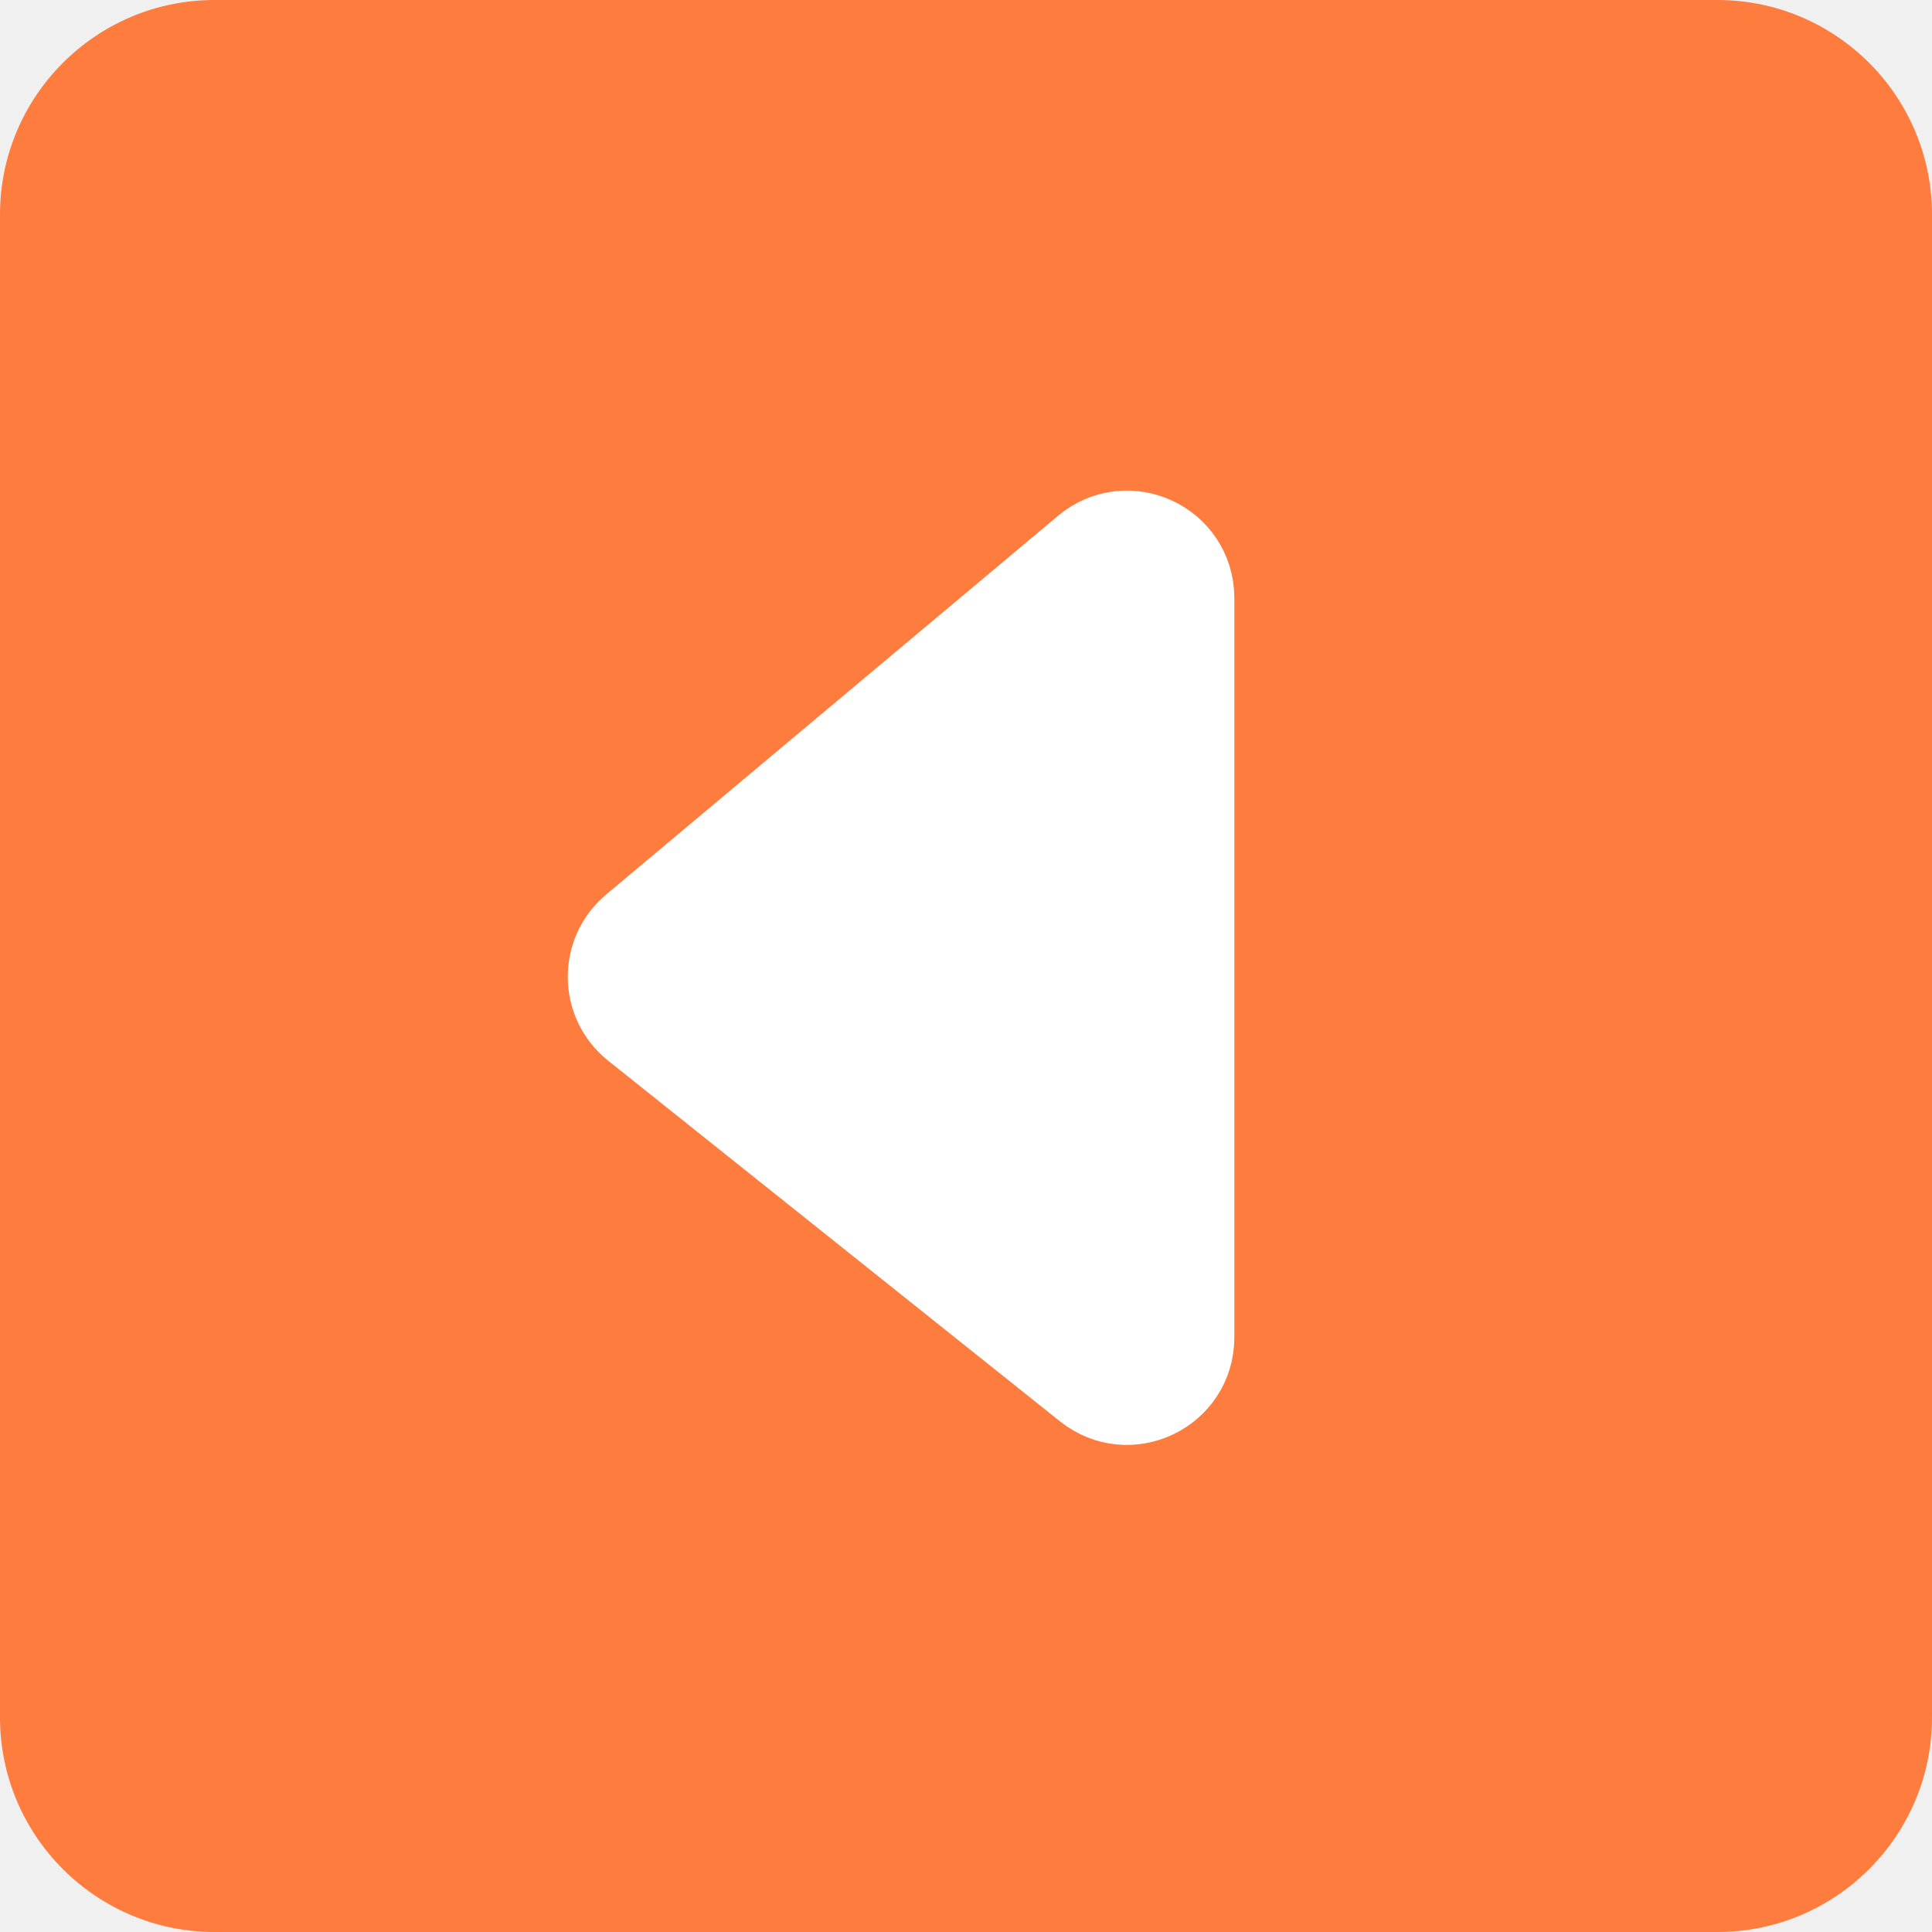
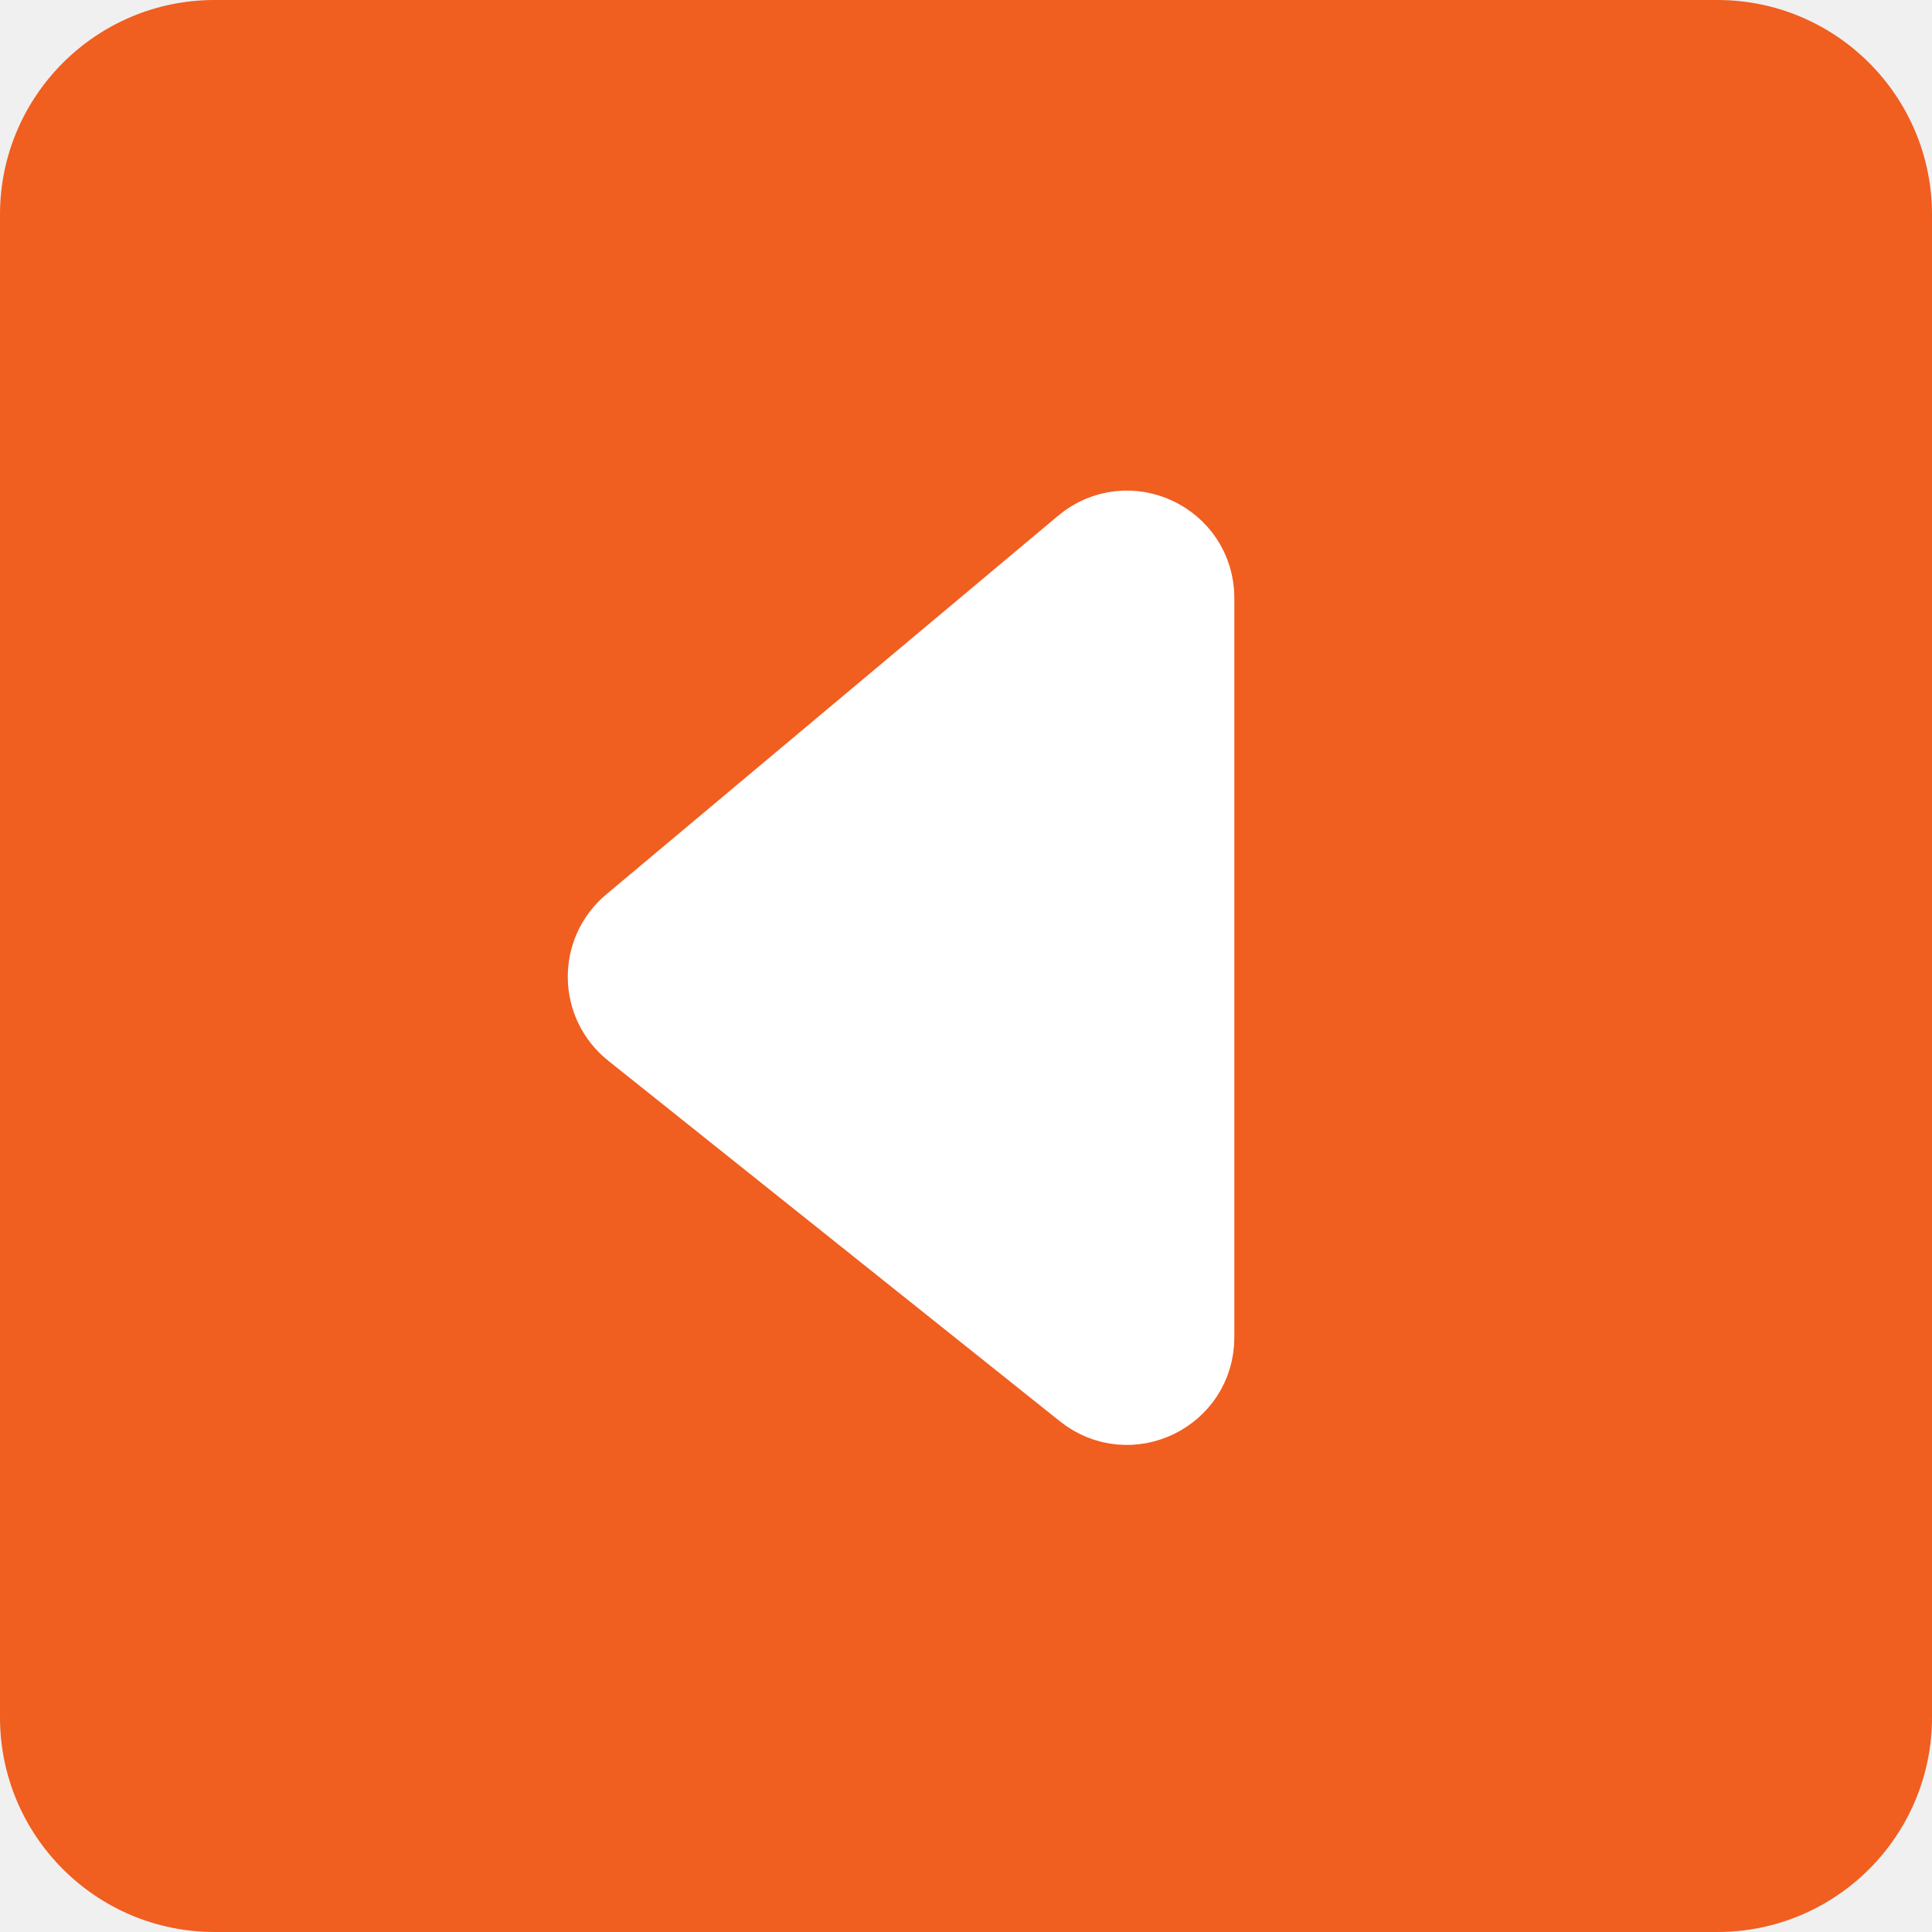
<svg xmlns="http://www.w3.org/2000/svg" width="36" height="36" viewBox="0 0 36 36" fill="none">
-   <rect y="36" width="36" height="36" rx="4" transform="rotate(-90 0 36)" fill="#FF7C3F" />
-   <path d="M11.937 17.434L20.358 10.377C21.008 9.831 22 10.294 22 11.143L22 24.922C22 25.76 21.031 26.227 20.376 25.704L11.955 18.982C11.462 18.588 11.453 17.84 11.937 17.434Z" fill="white" stroke="white" stroke-width="2" stroke-linejoin="round" />
+   <rect x="1.57361e-06" y="36" width="36" height="36" rx="4" transform="rotate(-90 1.57361e-06 36)" fill="#F05E20" />
+   <path d="M11.937 17.434L20.358 10.377C21.009 9.831 22 10.294 22 11.143L22 24.922C22 25.76 21.031 26.227 20.376 25.704L11.956 18.982C11.462 18.588 11.453 17.84 11.937 17.434Z" fill="white" stroke="white" stroke-width="2" stroke-linejoin="round" />
</svg>
